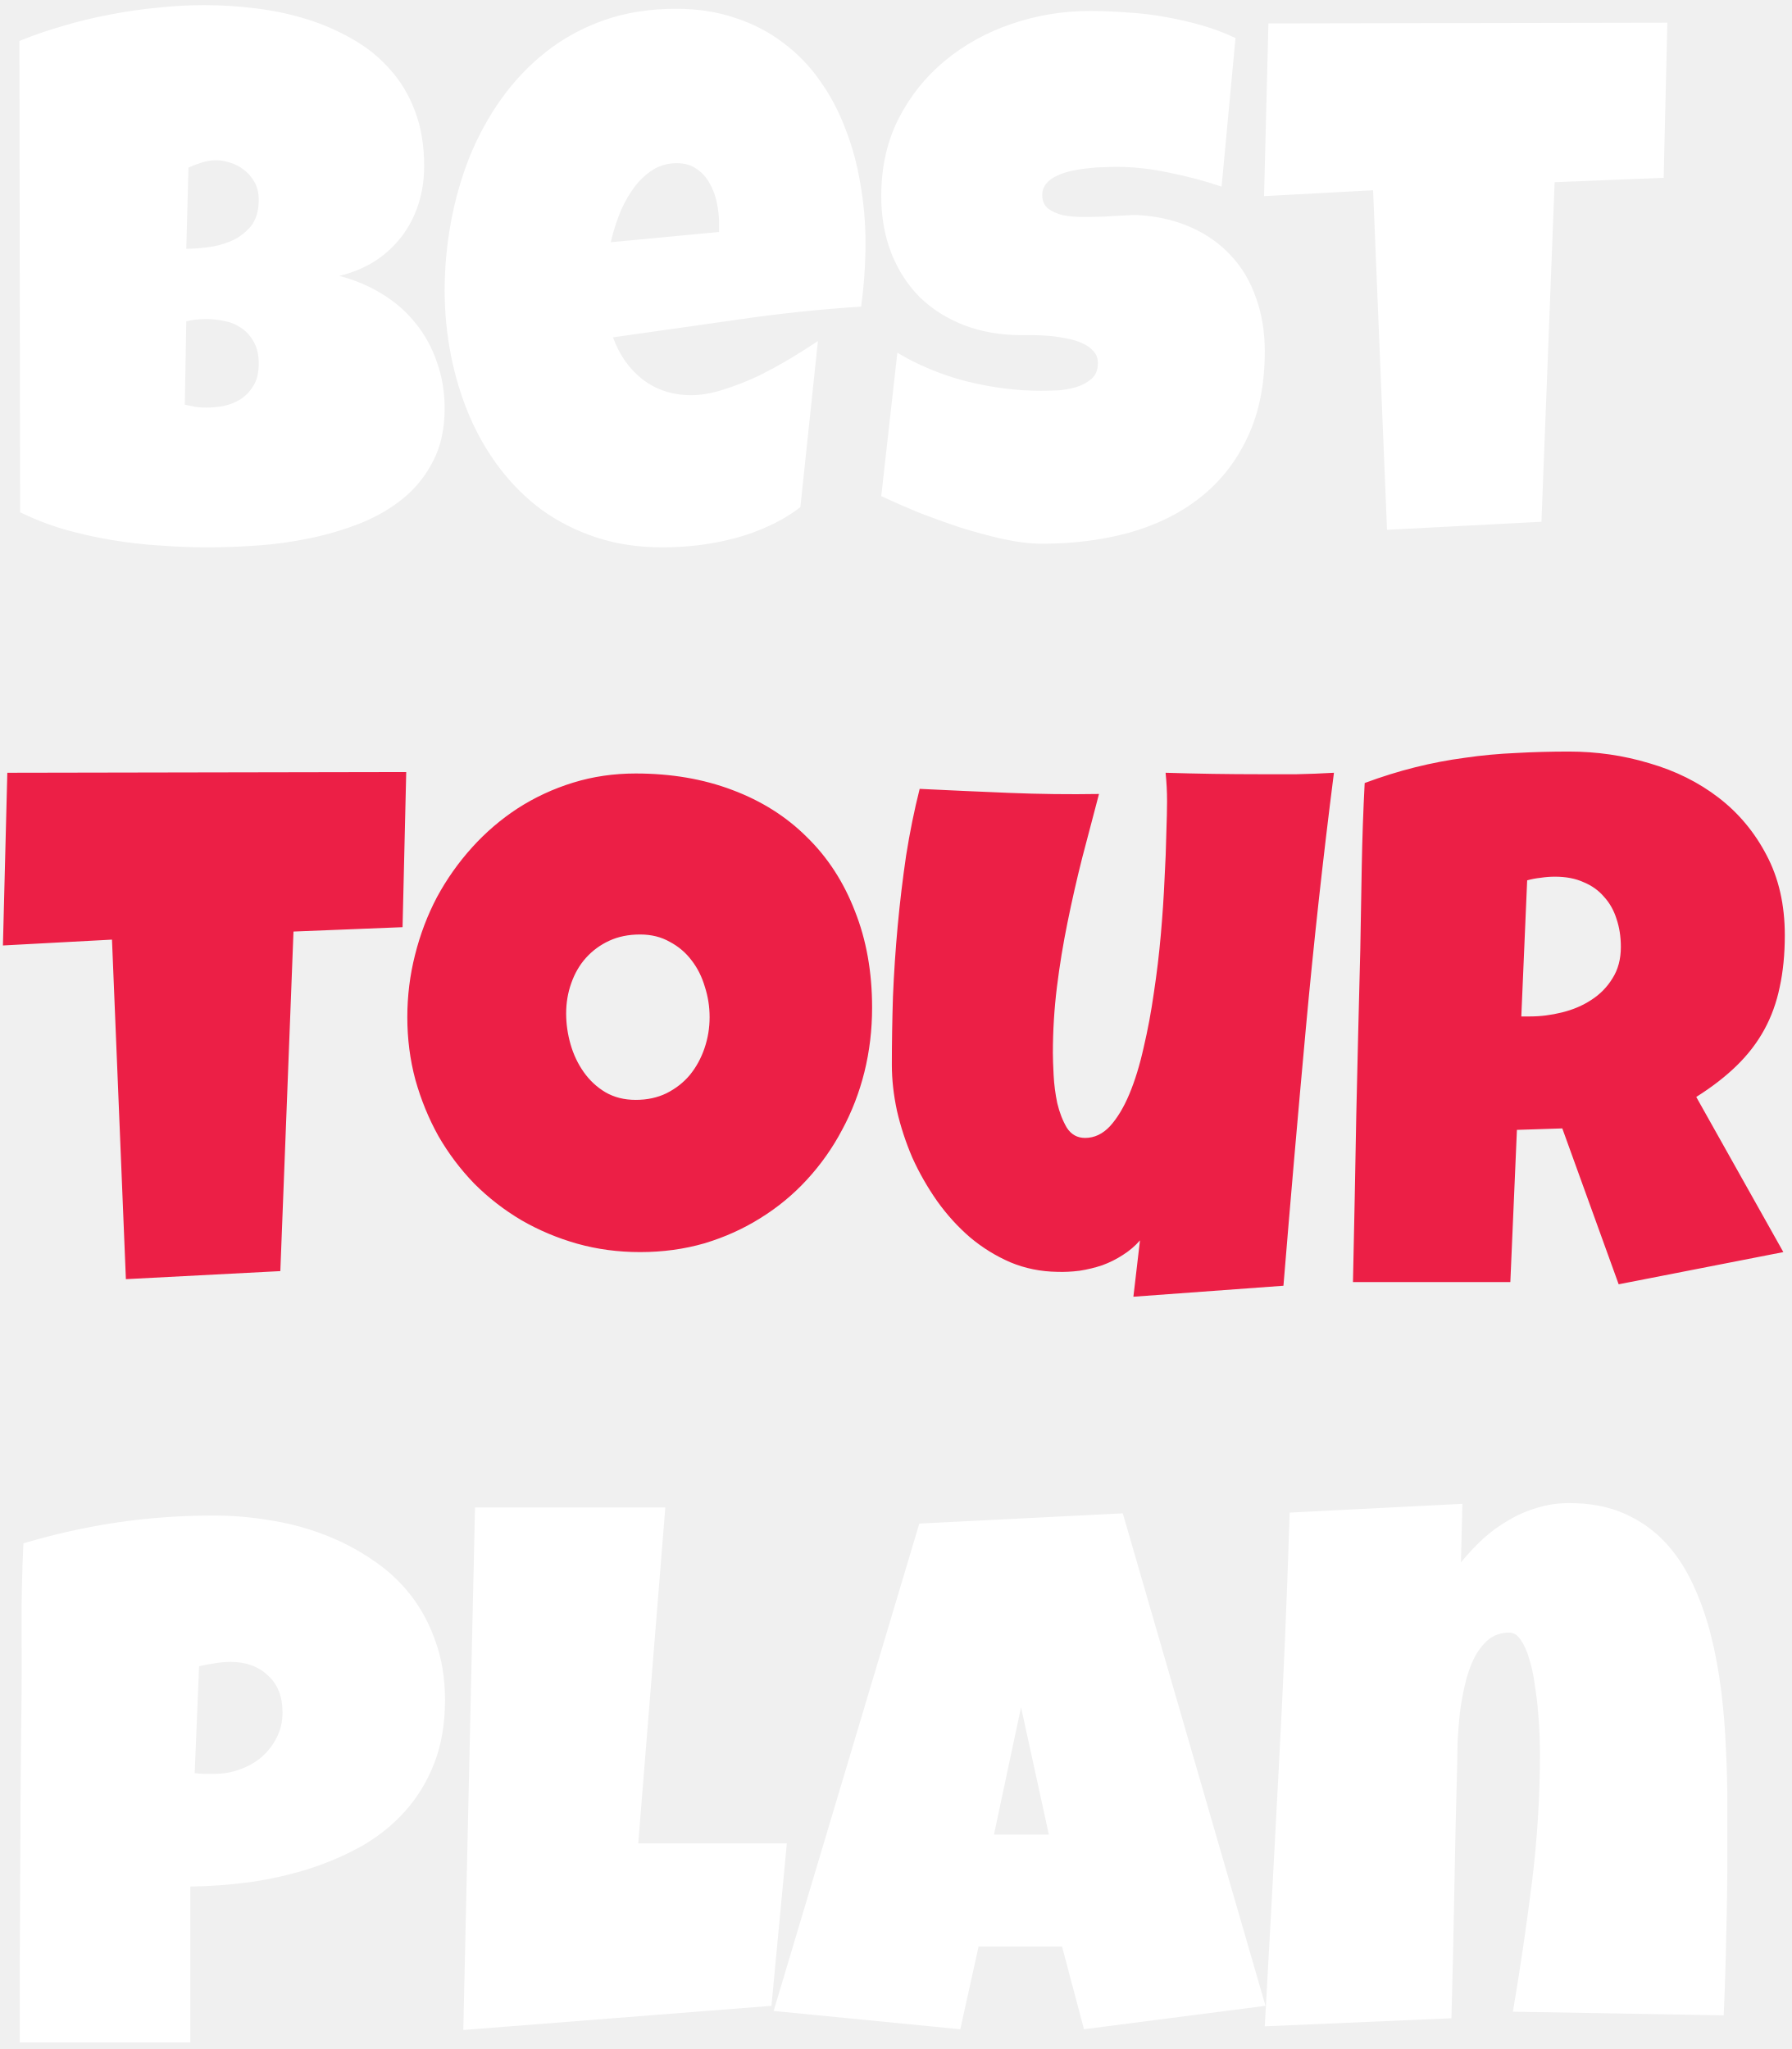
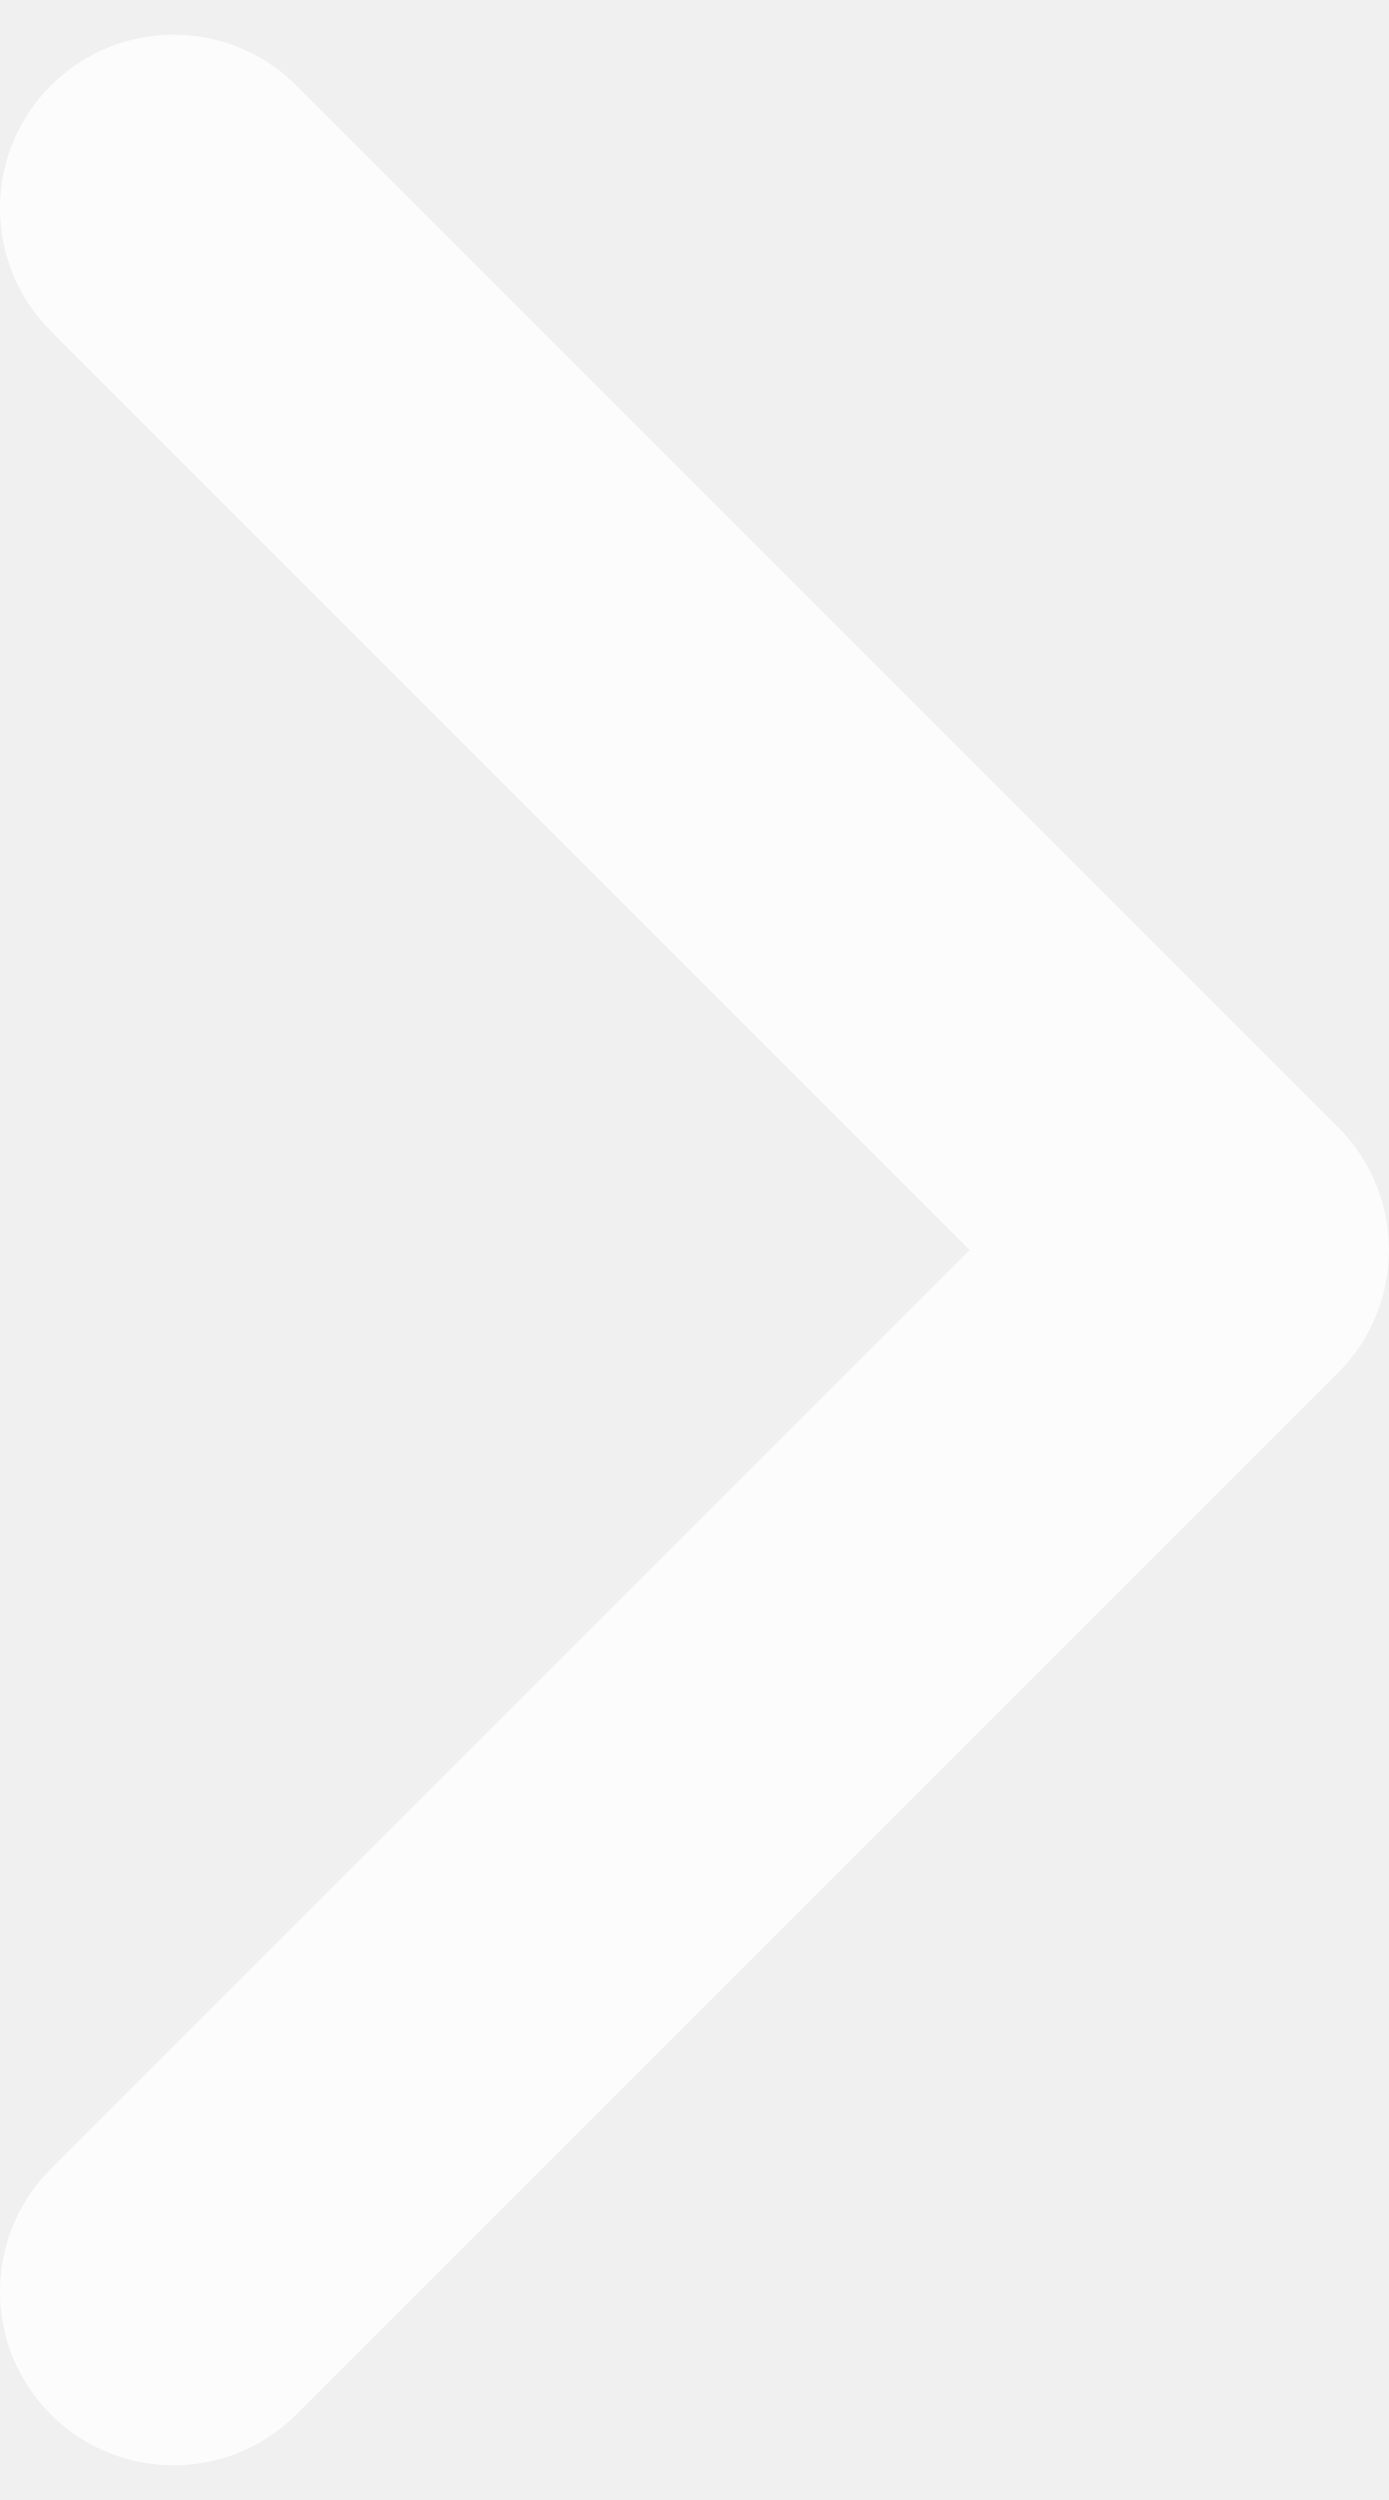
- <svg xmlns="http://www.w3.org/2000/svg" width="153" height="175" viewBox="0 0 153 175" fill="none">
-   <path d="M37.969 34.875C37.969 36.604 37.646 38.094 37 39.344C36.375 40.594 35.531 41.656 34.469 42.531C33.406 43.406 32.177 44.125 30.781 44.688C29.406 45.229 27.969 45.656 26.469 45.969C24.969 46.281 23.458 46.49 21.938 46.594C20.438 46.698 19.031 46.75 17.719 46.75C16.427 46.75 15.083 46.698 13.688 46.594C12.312 46.51 10.938 46.354 9.562 46.125C8.188 45.896 6.833 45.594 5.5 45.219C4.167 44.823 2.906 44.333 1.719 43.75L1.656 3.5C2.823 3.021 4.062 2.594 5.375 2.219C6.688 1.823 8.021 1.5 9.375 1.25C10.75 0.979 12.115 0.781 13.469 0.656C14.823 0.51 16.135 0.438 17.406 0.438C18.885 0.438 20.375 0.531 21.875 0.719C23.396 0.906 24.854 1.219 26.25 1.656C27.646 2.094 28.948 2.667 30.156 3.375C31.365 4.062 32.417 4.917 33.312 5.938C34.229 6.958 34.938 8.146 35.438 9.5C35.958 10.854 36.219 12.417 36.219 14.188C36.219 15.354 36.052 16.448 35.719 17.469C35.385 18.49 34.906 19.406 34.281 20.219C33.656 21.031 32.896 21.729 32 22.312C31.104 22.875 30.094 23.292 28.969 23.562C30.323 23.917 31.552 24.438 32.656 25.125C33.781 25.812 34.729 26.646 35.5 27.625C36.292 28.604 36.896 29.708 37.312 30.938C37.75 32.167 37.969 33.479 37.969 34.875ZM22.094 17.062C22.094 16.458 21.969 15.948 21.719 15.531C21.469 15.094 21.156 14.74 20.781 14.469C20.427 14.198 20.031 14 19.594 13.875C19.177 13.75 18.802 13.688 18.469 13.688C18.052 13.688 17.646 13.75 17.25 13.875C16.854 14 16.469 14.146 16.094 14.312L15.906 21.25C16.385 21.25 16.979 21.208 17.688 21.125C18.396 21.042 19.073 20.865 19.719 20.594C20.385 20.302 20.948 19.885 21.406 19.344C21.865 18.781 22.094 18.021 22.094 17.062ZM17.656 27.25C17.052 27.25 16.469 27.312 15.906 27.438L15.781 34.562C16.094 34.625 16.396 34.688 16.688 34.75C17 34.792 17.302 34.812 17.594 34.812C18.031 34.812 18.51 34.771 19.031 34.688C19.552 34.583 20.042 34.396 20.5 34.125C20.958 33.833 21.333 33.448 21.625 32.969C21.938 32.49 22.094 31.854 22.094 31.062C22.094 30.271 21.938 29.625 21.625 29.125C21.333 28.625 20.969 28.24 20.531 27.969C20.094 27.677 19.615 27.49 19.094 27.406C18.573 27.302 18.094 27.25 17.656 27.25ZM73.906 20.75C73.906 22.562 73.781 24.375 73.531 26.188C69.969 26.417 66.427 26.792 62.906 27.312C59.385 27.812 55.865 28.312 52.344 28.812C52.885 30.312 53.729 31.51 54.875 32.406C56.042 33.302 57.427 33.75 59.031 33.75C59.865 33.75 60.771 33.594 61.75 33.281C62.75 32.969 63.74 32.583 64.719 32.125C65.698 31.646 66.635 31.135 67.531 30.594C68.427 30.052 69.198 29.562 69.844 29.125L68.344 43.312C67.531 43.938 66.646 44.469 65.688 44.906C64.75 45.344 63.771 45.698 62.75 45.969C61.729 46.24 60.698 46.438 59.656 46.562C58.615 46.688 57.594 46.75 56.594 46.75C54.531 46.75 52.646 46.469 50.938 45.906C49.229 45.344 47.677 44.562 46.281 43.562C44.906 42.542 43.698 41.344 42.656 39.969C41.615 38.594 40.75 37.094 40.062 35.469C39.375 33.844 38.854 32.125 38.5 30.312C38.146 28.5 37.969 26.667 37.969 24.812C37.969 22.875 38.146 20.938 38.5 19C38.854 17.062 39.385 15.198 40.094 13.406C40.823 11.615 41.729 9.958 42.812 8.438C43.917 6.896 45.198 5.552 46.656 4.406C48.115 3.26 49.76 2.365 51.594 1.719C53.448 1.073 55.49 0.75 57.719 0.75C59.573 0.75 61.26 1.01 62.781 1.531C64.323 2.031 65.688 2.74 66.875 3.656C68.083 4.552 69.125 5.625 70 6.875C70.896 8.125 71.625 9.5 72.188 11C72.771 12.479 73.198 14.052 73.469 15.719C73.76 17.365 73.906 19.042 73.906 20.75ZM61.406 19.125C61.406 18.542 61.344 17.948 61.219 17.344C61.094 16.719 60.885 16.156 60.594 15.656C60.323 15.156 59.958 14.75 59.5 14.438C59.042 14.104 58.469 13.938 57.781 13.938C56.948 13.938 56.208 14.167 55.562 14.625C54.938 15.062 54.396 15.625 53.938 16.312C53.479 16.979 53.104 17.708 52.812 18.5C52.521 19.292 52.302 20.021 52.156 20.688L61.406 19.812V19.125ZM108 30C108 32.854 107.5 35.323 106.5 37.406C105.521 39.469 104.167 41.177 102.438 42.531C100.729 43.865 98.719 44.854 96.406 45.5C94.115 46.125 91.646 46.438 89 46.438C87.979 46.438 86.854 46.302 85.625 46.031C84.417 45.76 83.188 45.427 81.938 45.031C80.688 44.615 79.479 44.177 78.312 43.719C77.167 43.24 76.146 42.792 75.25 42.375L76.625 30.125C78.396 31.188 80.354 32 82.5 32.562C84.667 33.104 86.792 33.375 88.875 33.375C89.271 33.375 89.75 33.365 90.312 33.344C90.875 33.302 91.406 33.208 91.906 33.062C92.427 32.896 92.865 32.656 93.219 32.344C93.573 32.031 93.75 31.583 93.75 31C93.75 30.604 93.625 30.271 93.375 30C93.125 29.708 92.802 29.479 92.406 29.312C92.01 29.125 91.562 28.99 91.062 28.906C90.562 28.802 90.073 28.729 89.594 28.688C89.115 28.646 88.667 28.625 88.25 28.625C87.833 28.625 87.5 28.625 87.25 28.625C85.458 28.625 83.823 28.344 82.344 27.781C80.885 27.219 79.625 26.427 78.562 25.406C77.521 24.365 76.708 23.115 76.125 21.656C75.542 20.177 75.25 18.542 75.25 16.75C75.25 14.292 75.74 12.094 76.719 10.156C77.719 8.198 79.042 6.542 80.688 5.188C82.354 3.812 84.26 2.76 86.406 2.031C88.552 1.302 90.771 0.938 93.062 0.938C94.083 0.938 95.135 0.979 96.219 1.062C97.302 1.125 98.375 1.25 99.438 1.438C100.521 1.625 101.573 1.865 102.594 2.156C103.615 2.448 104.583 2.812 105.5 3.25L104.312 15.938C102.896 15.458 101.406 15.062 99.844 14.75C98.302 14.417 96.792 14.25 95.312 14.25C95.042 14.25 94.688 14.26 94.25 14.281C93.833 14.281 93.385 14.312 92.906 14.375C92.448 14.417 91.979 14.49 91.5 14.594C91.021 14.698 90.594 14.844 90.219 15.031C89.844 15.198 89.542 15.427 89.312 15.719C89.083 16.01 88.979 16.354 89 16.75C89.021 17.208 89.188 17.562 89.5 17.812C89.833 18.062 90.25 18.25 90.75 18.375C91.271 18.479 91.833 18.531 92.438 18.531C93.062 18.531 93.677 18.521 94.281 18.5C94.885 18.458 95.448 18.427 95.969 18.406C96.49 18.365 96.917 18.354 97.25 18.375C98.917 18.479 100.417 18.833 101.75 19.438C103.083 20.042 104.208 20.844 105.125 21.844C106.062 22.844 106.771 24.042 107.25 25.438C107.75 26.812 108 28.333 108 30ZM142.375 1.938L142.062 15.188L132.75 15.562L131.625 44.562L118.438 45.25L117.25 16.25L107.938 16.75L108.312 2L142.375 1.938ZM38 145.188C38 147.208 37.698 149 37.094 150.562C36.49 152.125 35.656 153.5 34.594 154.688C33.552 155.854 32.323 156.844 30.906 157.656C29.49 158.448 27.969 159.104 26.344 159.625C24.74 160.125 23.073 160.5 21.344 160.75C19.615 160.979 17.917 161.104 16.25 161.125V174.438H1.688C1.688 172.062 1.688 169.75 1.688 167.5C1.708 165.25 1.719 163.021 1.719 160.812C1.74 158.583 1.75 156.344 1.75 154.094C1.771 151.844 1.792 149.521 1.812 147.125C1.854 144.583 1.865 142.042 1.844 139.5C1.823 136.958 1.875 134.396 2 131.812C4.667 131.021 7.333 130.427 10 130.031C12.667 129.635 15.417 129.438 18.25 129.438C19.854 129.438 21.458 129.573 23.062 129.844C24.667 130.094 26.198 130.5 27.656 131.062C29.135 131.625 30.5 132.333 31.75 133.188C33.021 134.021 34.115 135.021 35.031 136.188C35.948 137.354 36.667 138.688 37.188 140.188C37.729 141.688 38 143.354 38 145.188ZM24.125 146.25C24.125 144.896 23.708 143.844 22.875 143.094C22.062 142.323 21 141.938 19.688 141.938C19.25 141.938 18.792 141.979 18.312 142.062C17.854 142.125 17.417 142.208 17 142.312L16.625 151.438C16.917 151.479 17.198 151.5 17.469 151.5C17.74 151.5 18.021 151.5 18.312 151.5C19.062 151.5 19.781 151.375 20.469 151.125C21.177 150.875 21.802 150.521 22.344 150.062C22.885 149.583 23.312 149.031 23.625 148.406C23.958 147.76 24.125 147.042 24.125 146.25ZM67.188 157.438L65.875 171.312L39.562 173.375L40.562 128.75H56.812L54.5 157.438H67.188ZM108.062 171.312L92.562 173.312L90.688 166.25H83.562L82 173.312L66.062 171.75L78.5 130.125L95.875 129.25L108.062 171.312ZM89.562 156.688L87.188 145.812L84.875 156.688H89.562ZM147.5 158.188C147.5 160.542 147.469 162.875 147.406 165.188C147.365 167.479 147.292 169.792 147.188 172.125L129.188 171.812C129.812 168.125 130.354 164.448 130.812 160.781C131.271 157.094 131.5 153.375 131.5 149.625C131.5 149.354 131.49 148.917 131.469 148.312C131.448 147.708 131.406 147.031 131.344 146.281C131.281 145.51 131.188 144.729 131.062 143.938C130.958 143.125 130.802 142.385 130.594 141.719C130.406 141.052 130.167 140.51 129.875 140.094C129.604 139.656 129.271 139.438 128.875 139.438C128.167 139.438 127.562 139.646 127.062 140.062C126.583 140.479 126.177 141.021 125.844 141.688C125.531 142.333 125.281 143.062 125.094 143.875C124.906 144.688 124.76 145.5 124.656 146.312C124.573 147.125 124.51 147.896 124.469 148.625C124.448 149.333 124.438 149.917 124.438 150.375C124.333 154.062 124.25 157.729 124.188 161.375C124.125 165 124.042 168.667 123.938 172.375L108 173.062C108.417 165.708 108.812 158.396 109.188 151.125C109.583 143.854 109.896 136.542 110.125 129.188L124.875 128.438L124.75 133.438C125.333 132.729 125.958 132.062 126.625 131.438C127.312 130.812 128.042 130.281 128.812 129.844C129.583 129.385 130.396 129.031 131.25 128.781C132.125 128.51 133.042 128.375 134 128.375C135.771 128.375 137.323 128.667 138.656 129.25C139.99 129.833 141.135 130.625 142.094 131.625C143.052 132.625 143.854 133.812 144.5 135.188C145.146 136.542 145.667 137.99 146.062 139.531C146.458 141.073 146.76 142.688 146.969 144.375C147.177 146.042 147.312 147.688 147.375 149.312C147.458 150.938 147.5 152.51 147.5 154.031C147.5 155.552 147.5 156.938 147.5 158.188Z" fill="white" />
-   <path d="M34.688 65.938L34.375 79.188L25.062 79.562L23.938 108.562L10.75 109.25L9.562 80.25L0.25 80.75L0.625 66L34.688 65.938ZM74.469 86.062C74.469 87.958 74.25 89.792 73.812 91.562C73.375 93.312 72.74 94.958 71.906 96.5C71.094 98.042 70.094 99.458 68.906 100.75C67.74 102.021 66.417 103.115 64.938 104.031C63.479 104.948 61.885 105.667 60.156 106.188C58.427 106.688 56.594 106.938 54.656 106.938C52.781 106.938 50.99 106.698 49.281 106.219C47.594 105.74 46.01 105.073 44.531 104.219C43.052 103.344 41.708 102.302 40.5 101.094C39.312 99.865 38.292 98.51 37.438 97.031C36.604 95.531 35.948 93.927 35.469 92.219C35.01 90.51 34.781 88.729 34.781 86.875C34.781 85.062 35 83.292 35.438 81.562C35.875 79.812 36.5 78.167 37.312 76.625C38.146 75.083 39.146 73.667 40.312 72.375C41.479 71.083 42.781 69.969 44.219 69.031C45.677 68.094 47.25 67.365 48.938 66.844C50.625 66.323 52.406 66.062 54.281 66.062C57.302 66.062 60.052 66.531 62.531 67.469C65.031 68.406 67.156 69.75 68.906 71.5C70.677 73.229 72.042 75.333 73 77.812C73.979 80.271 74.469 83.021 74.469 86.062ZM60.594 86.875C60.594 85.979 60.458 85.115 60.188 84.281C59.938 83.427 59.562 82.677 59.062 82.031C58.562 81.365 57.938 80.833 57.188 80.438C56.458 80.021 55.615 79.812 54.656 79.812C53.677 79.812 52.802 79.99 52.031 80.344C51.26 80.698 50.594 81.188 50.031 81.812C49.49 82.417 49.073 83.135 48.781 83.969C48.49 84.781 48.344 85.646 48.344 86.562C48.344 87.438 48.469 88.312 48.719 89.188C48.969 90.062 49.344 90.854 49.844 91.562C50.344 92.271 50.958 92.844 51.688 93.281C52.438 93.719 53.302 93.938 54.281 93.938C55.26 93.938 56.135 93.75 56.906 93.375C57.698 92.979 58.365 92.458 58.906 91.812C59.448 91.146 59.865 90.385 60.156 89.531C60.448 88.677 60.594 87.792 60.594 86.875ZM113.906 66C112.969 73.333 112.167 80.635 111.5 87.906C110.833 95.156 110.198 102.458 109.594 109.812L96.781 110.75L97.344 105.938C96.927 106.417 96.438 106.833 95.875 107.188C95.333 107.542 94.75 107.833 94.125 108.062C93.5 108.271 92.854 108.427 92.188 108.531C91.521 108.615 90.885 108.646 90.281 108.625C88.865 108.604 87.531 108.333 86.281 107.812C85.031 107.271 83.885 106.562 82.844 105.688C81.802 104.792 80.865 103.76 80.031 102.594C79.198 101.406 78.49 100.167 77.906 98.875C77.344 97.562 76.906 96.229 76.594 94.875C76.302 93.521 76.156 92.208 76.156 90.938C76.156 89.062 76.188 87.125 76.25 85.125C76.333 83.104 76.469 81.083 76.656 79.062C76.844 77.042 77.083 75.042 77.375 73.062C77.688 71.083 78.073 69.188 78.531 67.375C81.073 67.5 83.625 67.615 86.188 67.719C88.75 67.823 91.302 67.854 93.844 67.812C93.365 69.625 92.885 71.448 92.406 73.281C91.948 75.094 91.531 76.927 91.156 78.781C90.781 80.615 90.479 82.458 90.25 84.312C90.021 86.167 89.906 88.042 89.906 89.938C89.906 90.375 89.927 91 89.969 91.812C90.01 92.625 90.115 93.427 90.281 94.219C90.469 95.01 90.74 95.708 91.094 96.312C91.469 96.896 91.99 97.188 92.656 97.188C93.448 97.188 94.156 96.854 94.781 96.188C95.406 95.5 95.958 94.583 96.438 93.438C96.917 92.292 97.323 90.969 97.656 89.469C98.01 87.969 98.302 86.406 98.531 84.781C98.781 83.135 98.979 81.479 99.125 79.812C99.271 78.146 99.375 76.583 99.438 75.125C99.521 73.646 99.573 72.323 99.594 71.156C99.635 69.99 99.656 69.083 99.656 68.438C99.656 68.021 99.646 67.615 99.625 67.219C99.604 66.823 99.573 66.417 99.531 66C100.885 66.042 102.229 66.073 103.562 66.094C104.896 66.115 106.24 66.125 107.594 66.125C108.635 66.125 109.677 66.125 110.719 66.125C111.781 66.104 112.844 66.062 113.906 66ZM152.406 79.875C152.406 81.5 152.26 82.979 151.969 84.312C151.698 85.625 151.26 86.833 150.656 87.938C150.052 89.042 149.271 90.062 148.312 91C147.354 91.938 146.198 92.833 144.844 93.688L152.281 106.938L138.219 109.688L133.406 96.375L129.531 96.5L128.969 109.5H115.531C115.635 104.75 115.729 100.021 115.812 95.312C115.917 90.604 116.031 85.875 116.156 81.125C116.198 78.729 116.24 76.354 116.281 74C116.323 71.646 116.406 69.271 116.531 66.875C117.99 66.333 119.427 65.885 120.844 65.531C122.26 65.177 123.677 64.906 125.094 64.719C126.531 64.51 127.979 64.375 129.438 64.312C130.917 64.229 132.427 64.188 133.969 64.188C136.344 64.188 138.635 64.521 140.844 65.188C143.073 65.833 145.042 66.812 146.75 68.125C148.458 69.438 149.823 71.073 150.844 73.031C151.885 74.99 152.406 77.271 152.406 79.875ZM138.406 80.875C138.406 80 138.281 79.198 138.031 78.469C137.802 77.74 137.448 77.115 136.969 76.594C136.51 76.052 135.927 75.635 135.219 75.344C134.531 75.031 133.719 74.875 132.781 74.875C132.365 74.875 131.958 74.906 131.562 74.969C131.167 75.01 130.781 75.083 130.406 75.188L129.906 86.812H130.656C131.552 86.812 132.458 86.698 133.375 86.469C134.312 86.24 135.146 85.885 135.875 85.406C136.625 84.927 137.229 84.312 137.688 83.562C138.167 82.812 138.406 81.917 138.406 80.875Z" fill="#EC1F46" />
+ <svg xmlns="http://www.w3.org/2000/svg" width="10" height="18" fill="none">
+   <path fill-rule="evenodd" clip-rule="evenodd" d="M.366.616a1.25 1.25 0 011.768 0l7.5 7.5a1.25 1.25 0 010 1.768l-7.5 7.5a1.25 1.25 0 01-1.768-1.768L6.982 9 .366 2.384a1.25 1.25 0 010-1.768z" fill="#fff" fill-opacity=".8" />
</svg>
